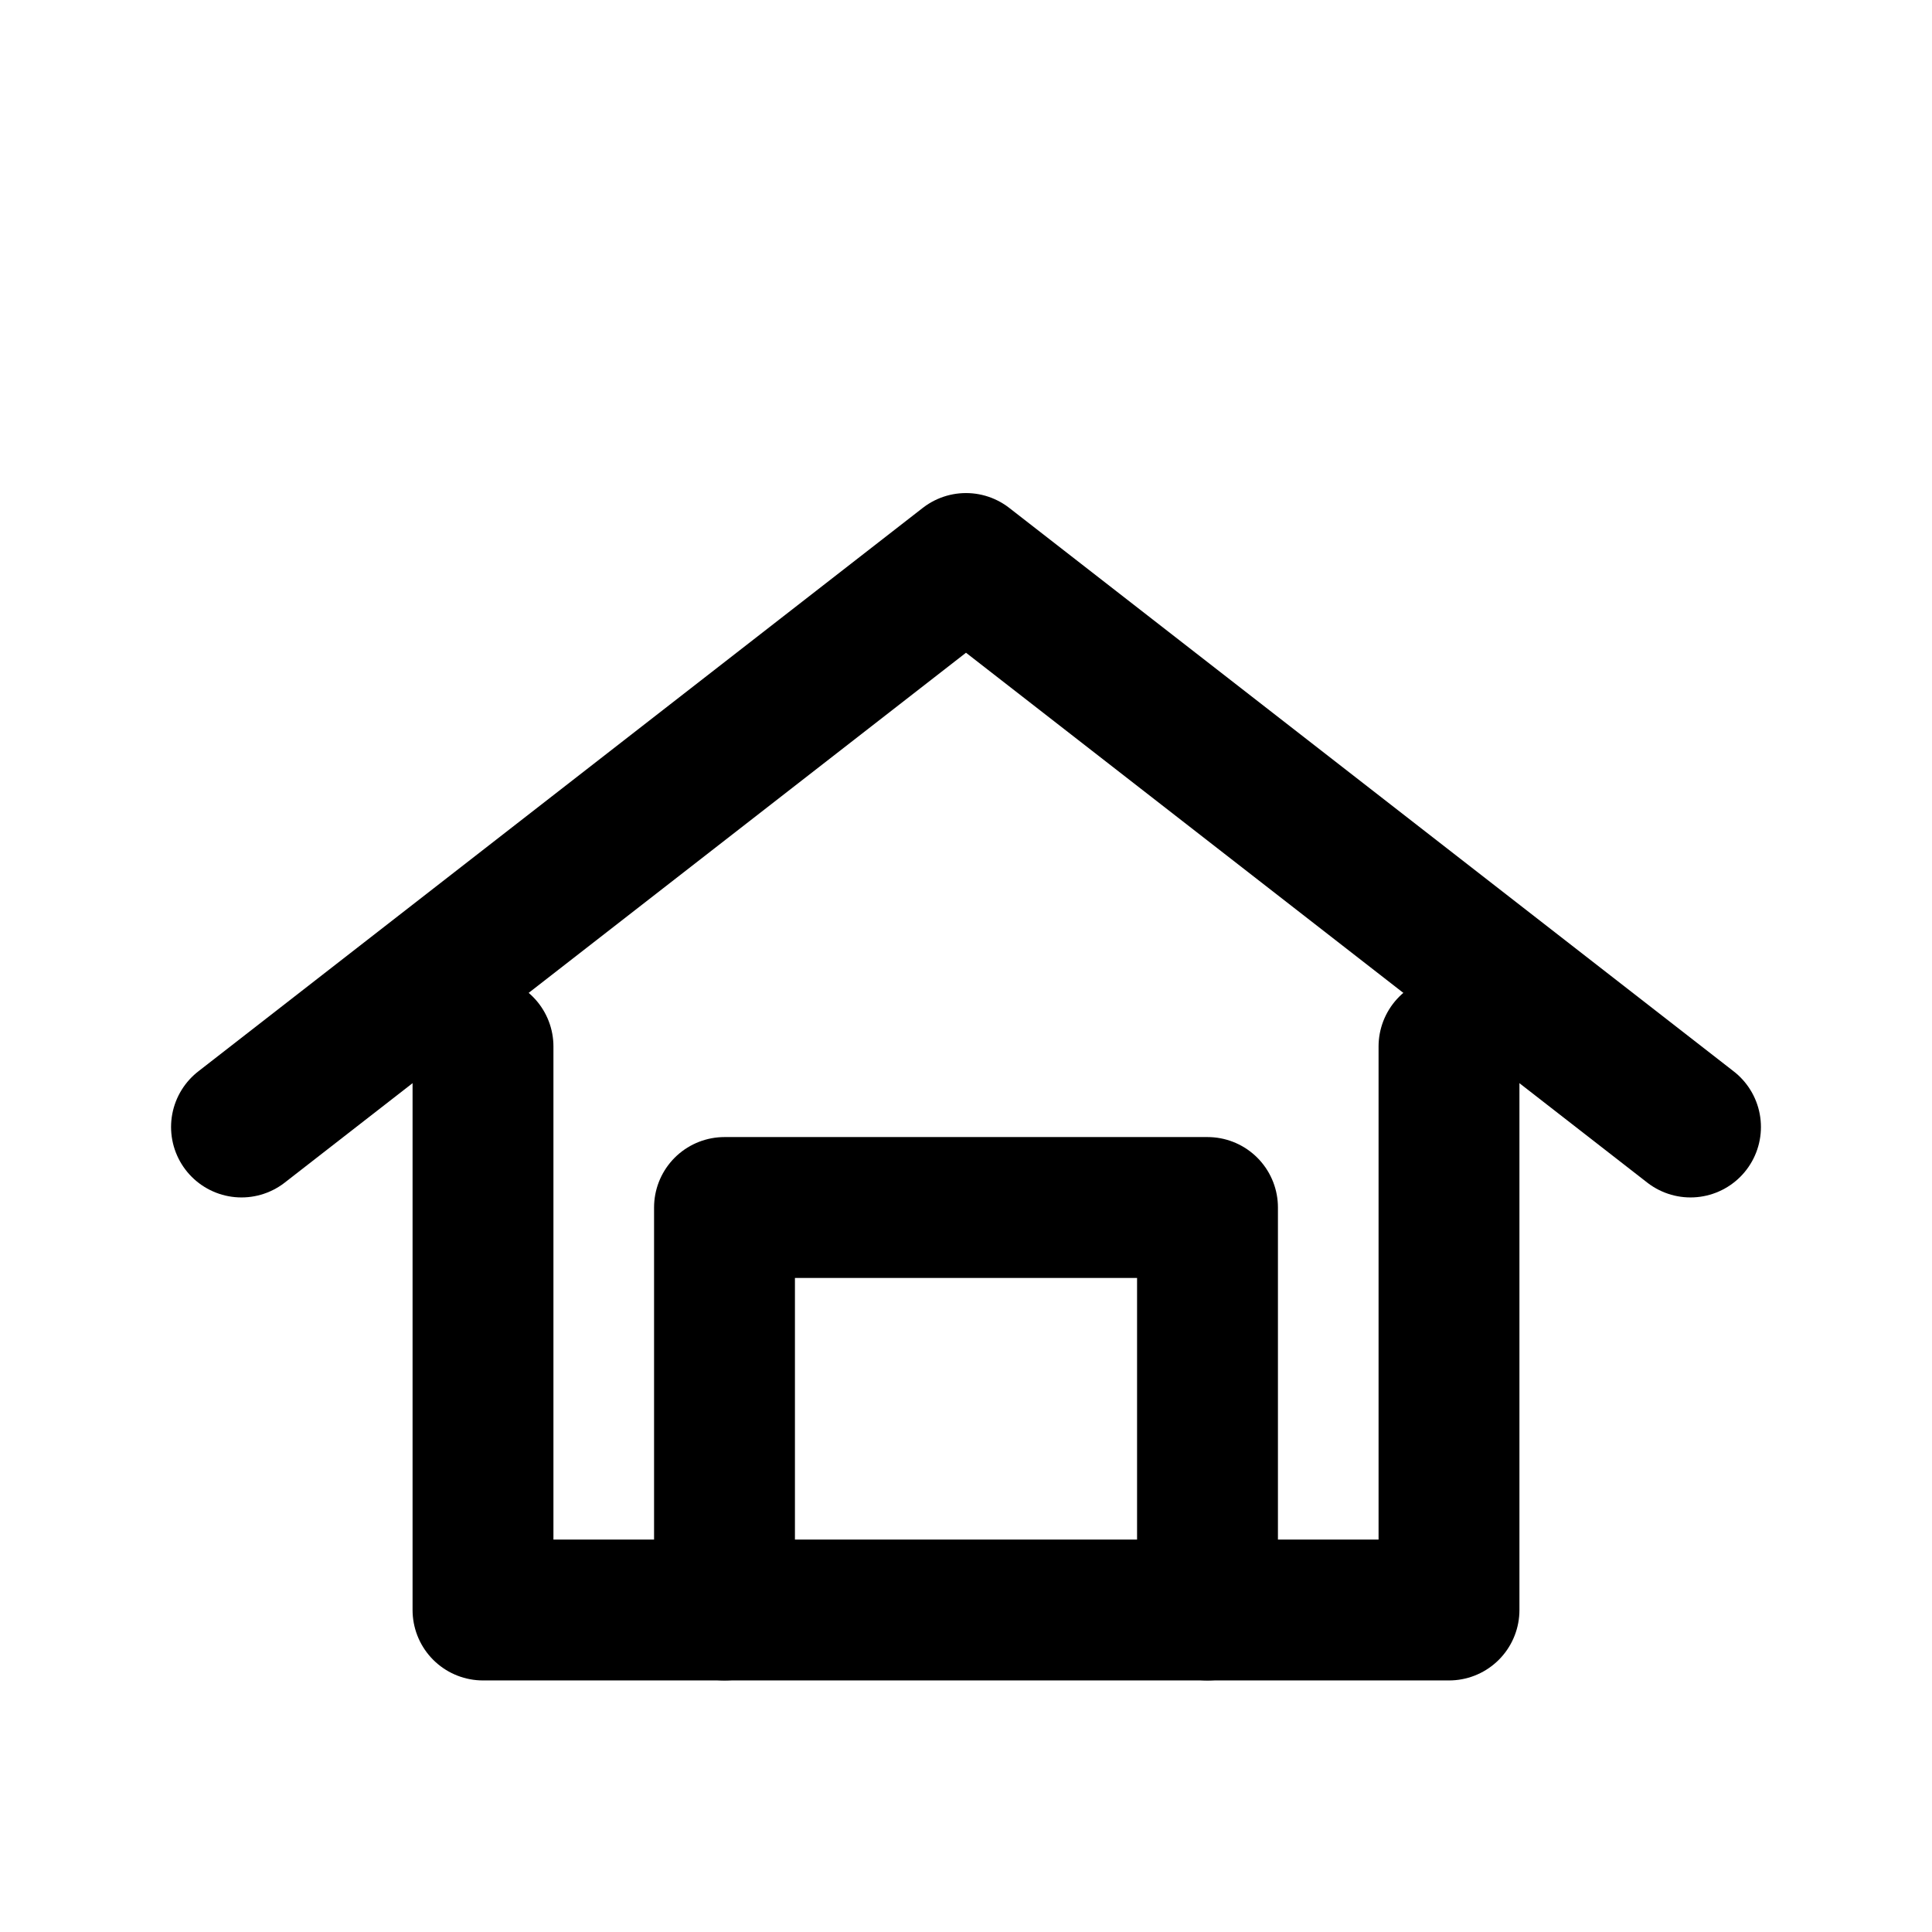
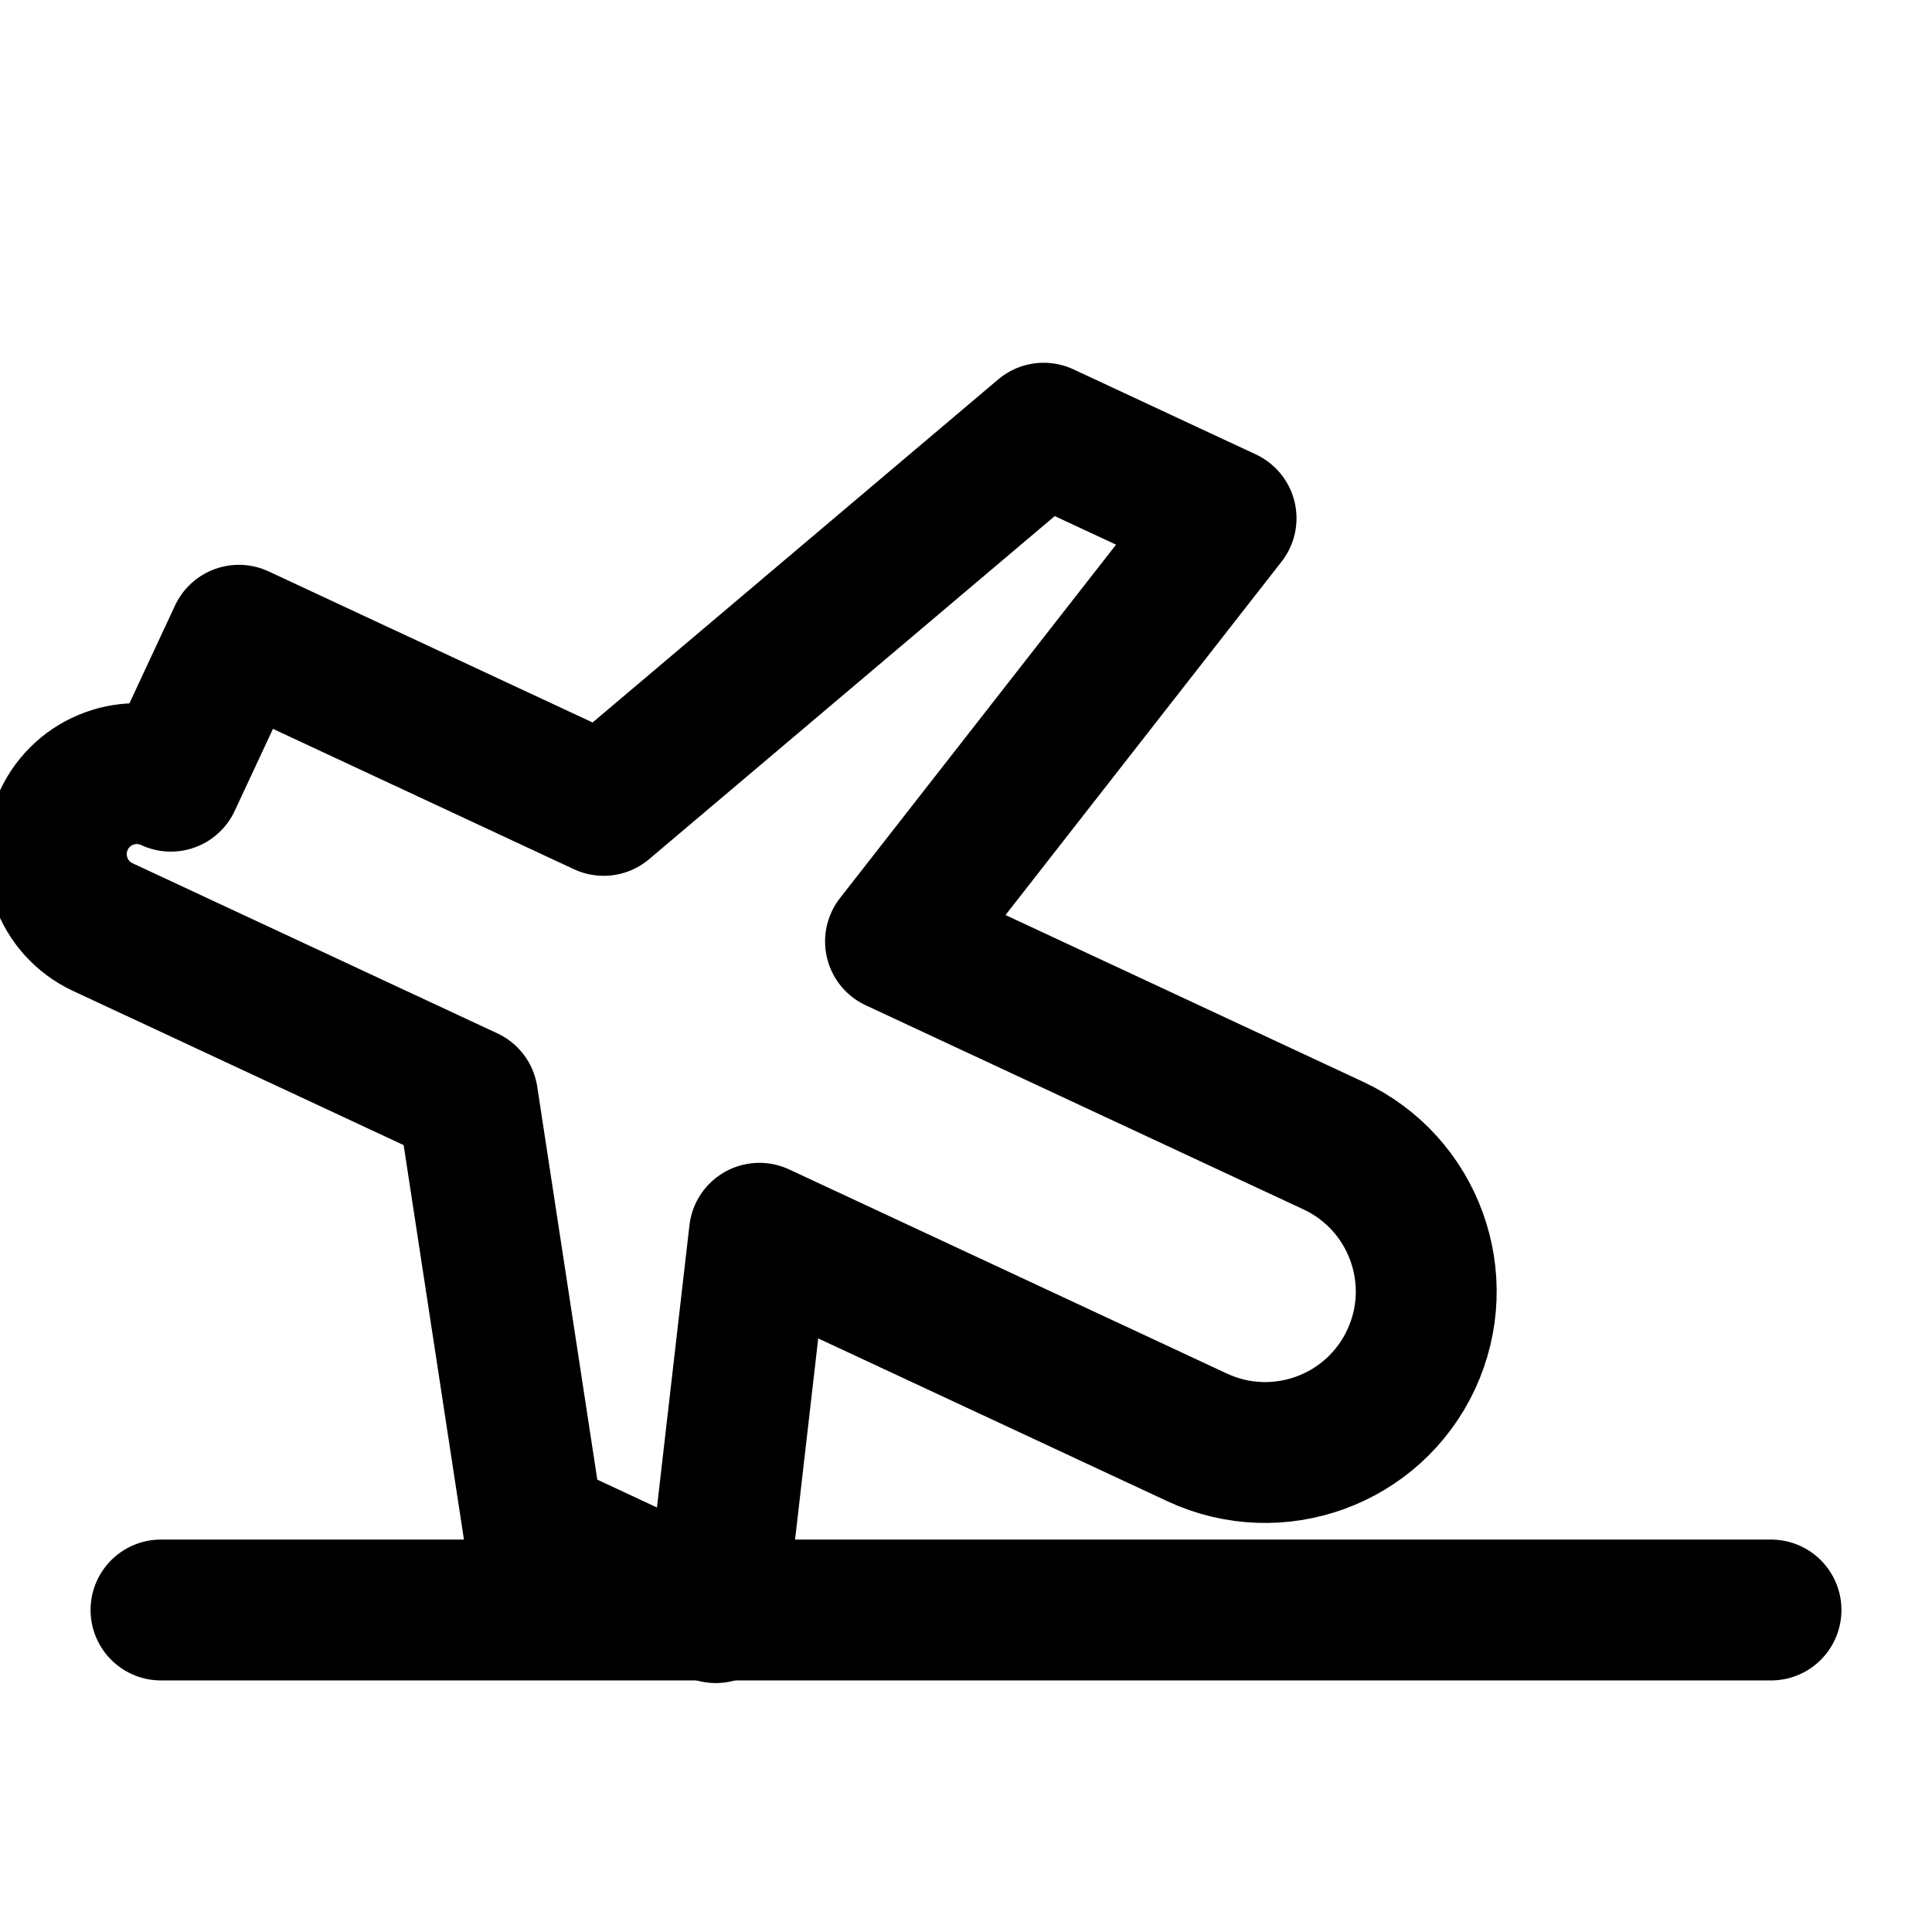
<svg xmlns="http://www.w3.org/2000/svg" width="24" height="24" viewBox="0 0 24 24" fill="none" stroke="currentColor" stroke-width="1.75" stroke-linecap="round" stroke-linejoin="round">
-   <path d="M3 14l9-7 9 7" />
-   <path d="M6 13v7h12v-7" />
-   <path d="M9 20v-5h6v5" />
+   <path d="M2 20h20" />
+   <g transform="rotate(25 12 11)">
+     <path d="M2.5 12h5l3-6.5h2.5l-1.5 6.5h6a2 2 0 0 1 2 2v0a2 2 0 0 1-2 2h-6l1.5 4.5h-2.5l-3-4.5h-5a1 1 0 0 1-1-1v0a1 1 0 0 1 1-1z" />
+   </g>
</svg>
